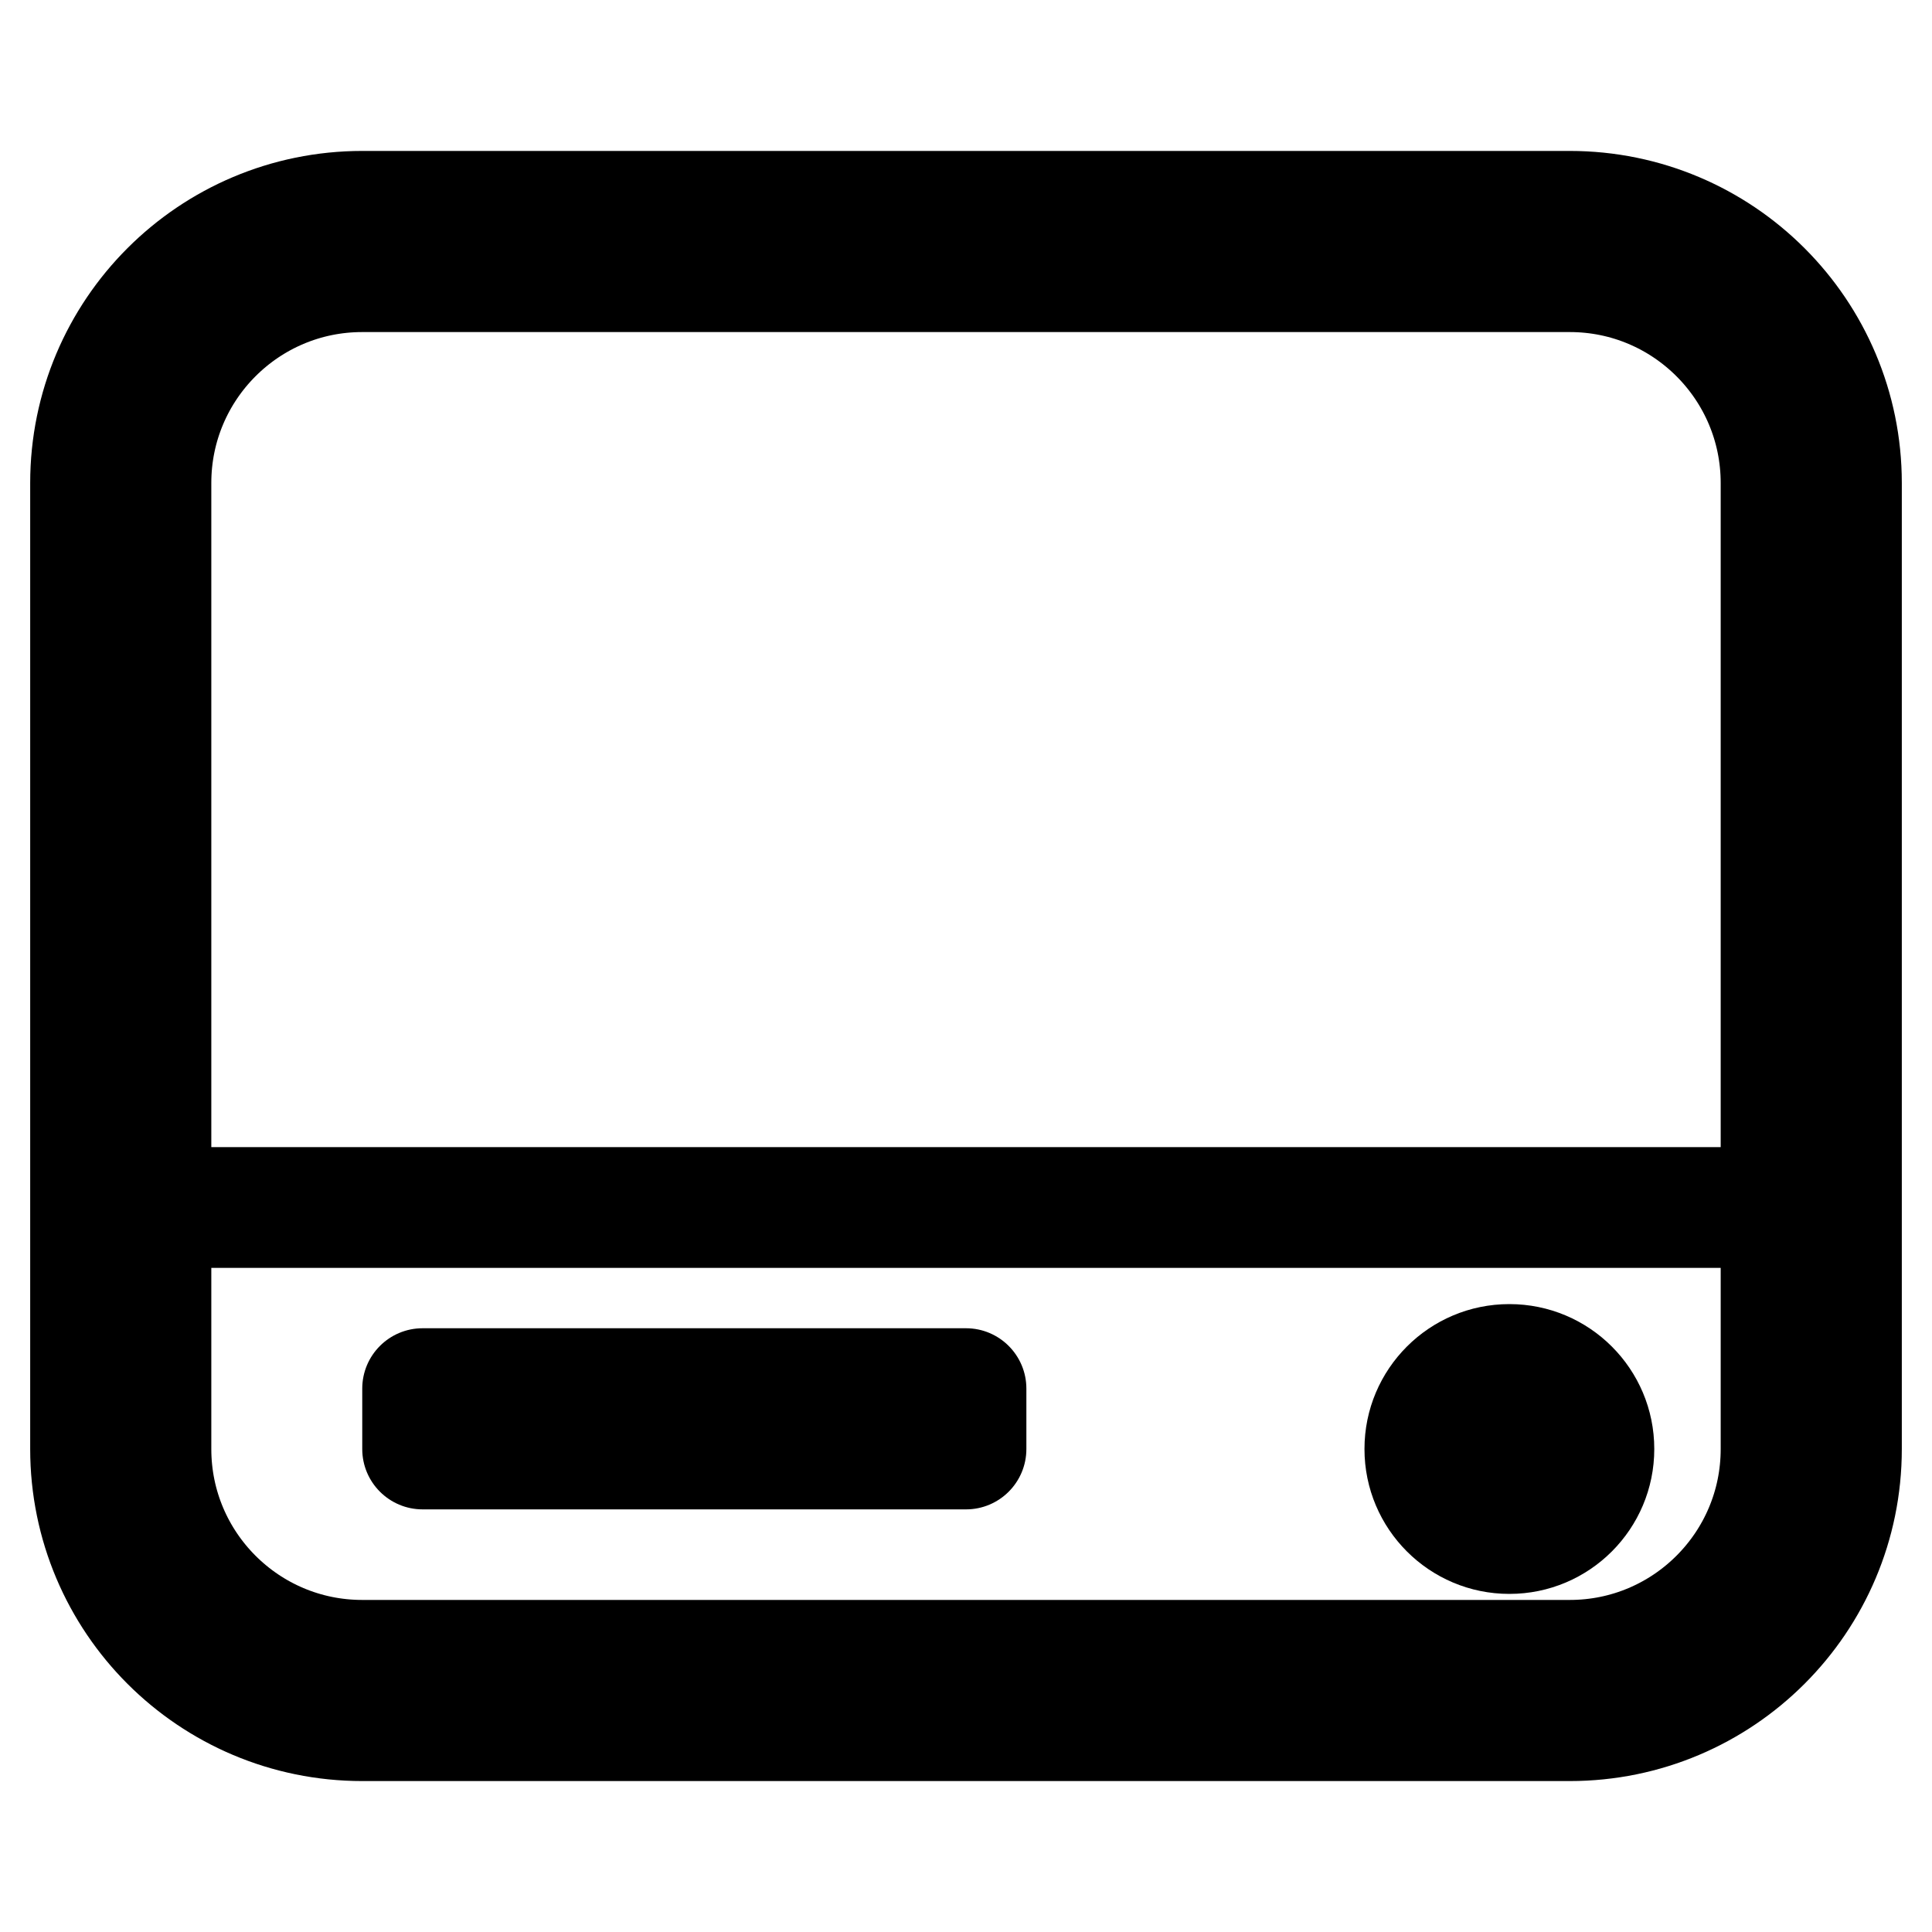
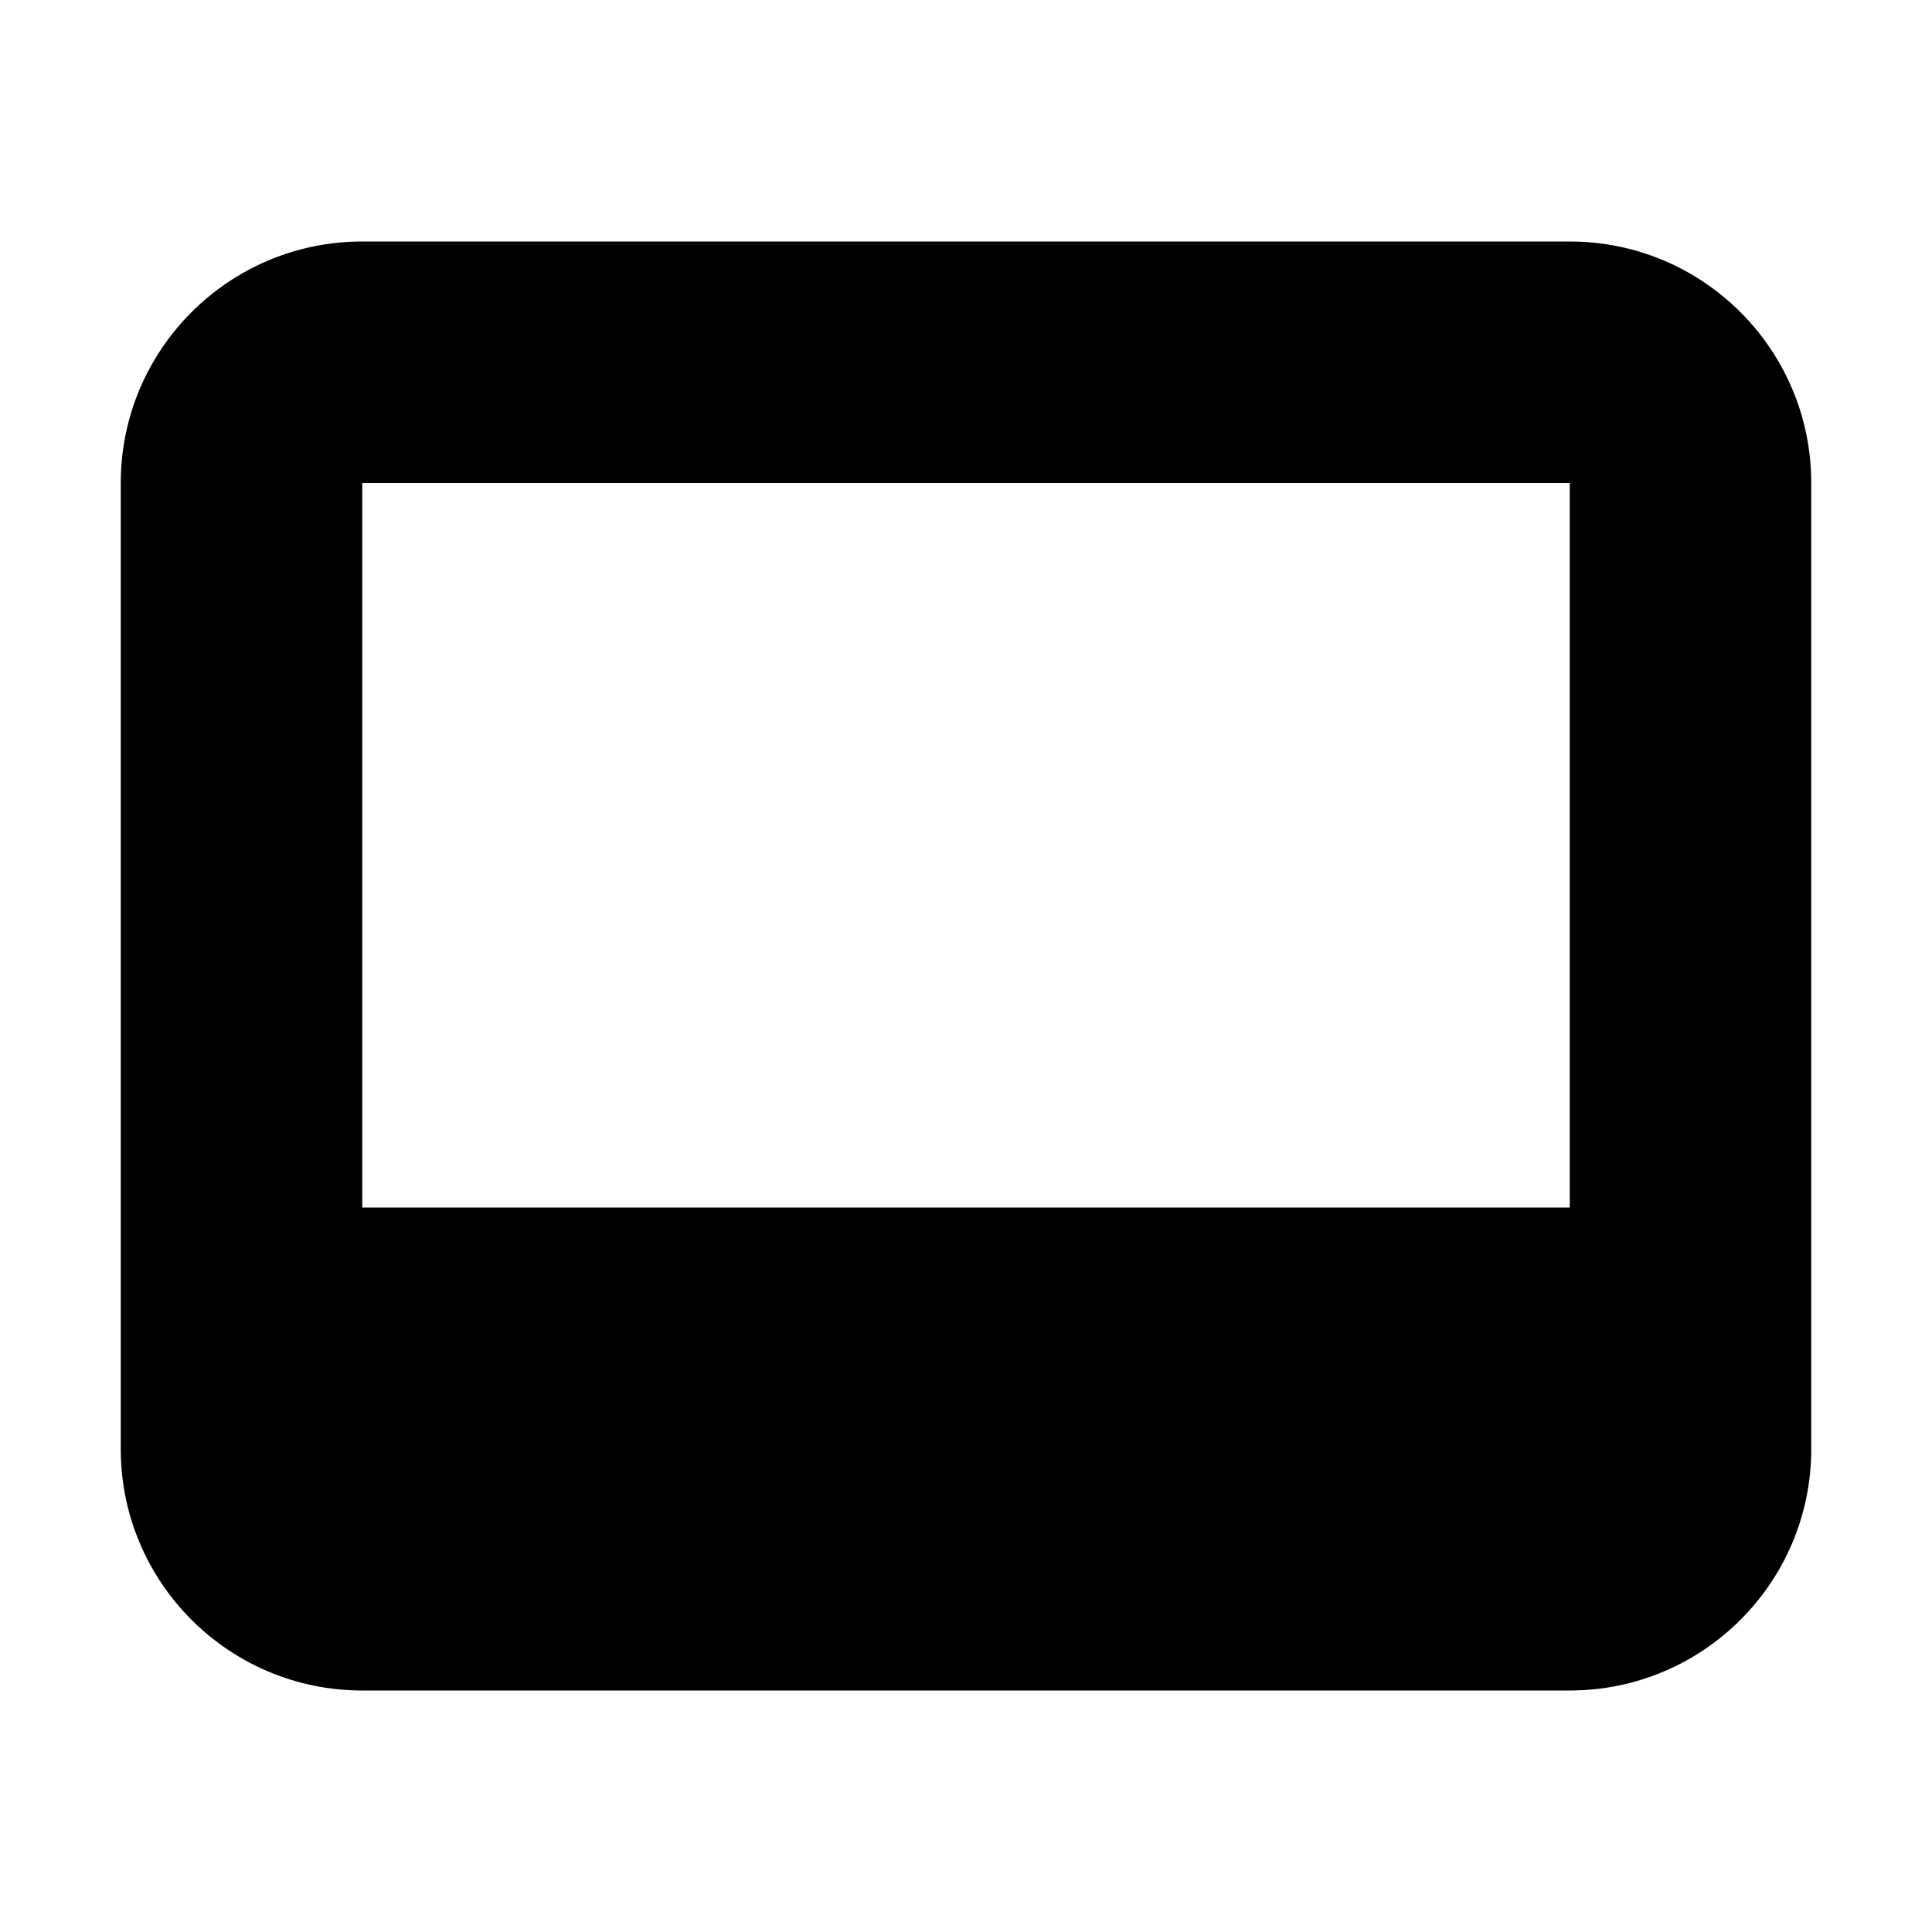
<svg xmlns="http://www.w3.org/2000/svg" width="16" height="16" viewBox="0 0 16 16">
-   <rect fill="none" stroke="currentColor" stroke-width="1.5" x="1" y="2" width="14" height="12" rx="2" />
-   <line stroke="currentColor" stroke-width="1" x1="1.5" y1="10" x2="14.5" y2="10" />
-   <circle fill="currentColor" cx="12.5" cy="12" r="1.2" />
+   <path fill="currentColor" fill-rule="evenodd" d="M3 2a2 2 0 00-2 2v8a2 2 0 002 2h10a2 2 0 002-2V4a2 2 0 00-2-2H3zM3 4h10v6H3z" />
  <rect fill="currentColor" x="3" y="11" width="5.5" height="1.5" rx="0.5" />
+   <circle fill="currentColor" cx="12.5" cy="11.75" r="1.1" />
</svg>
